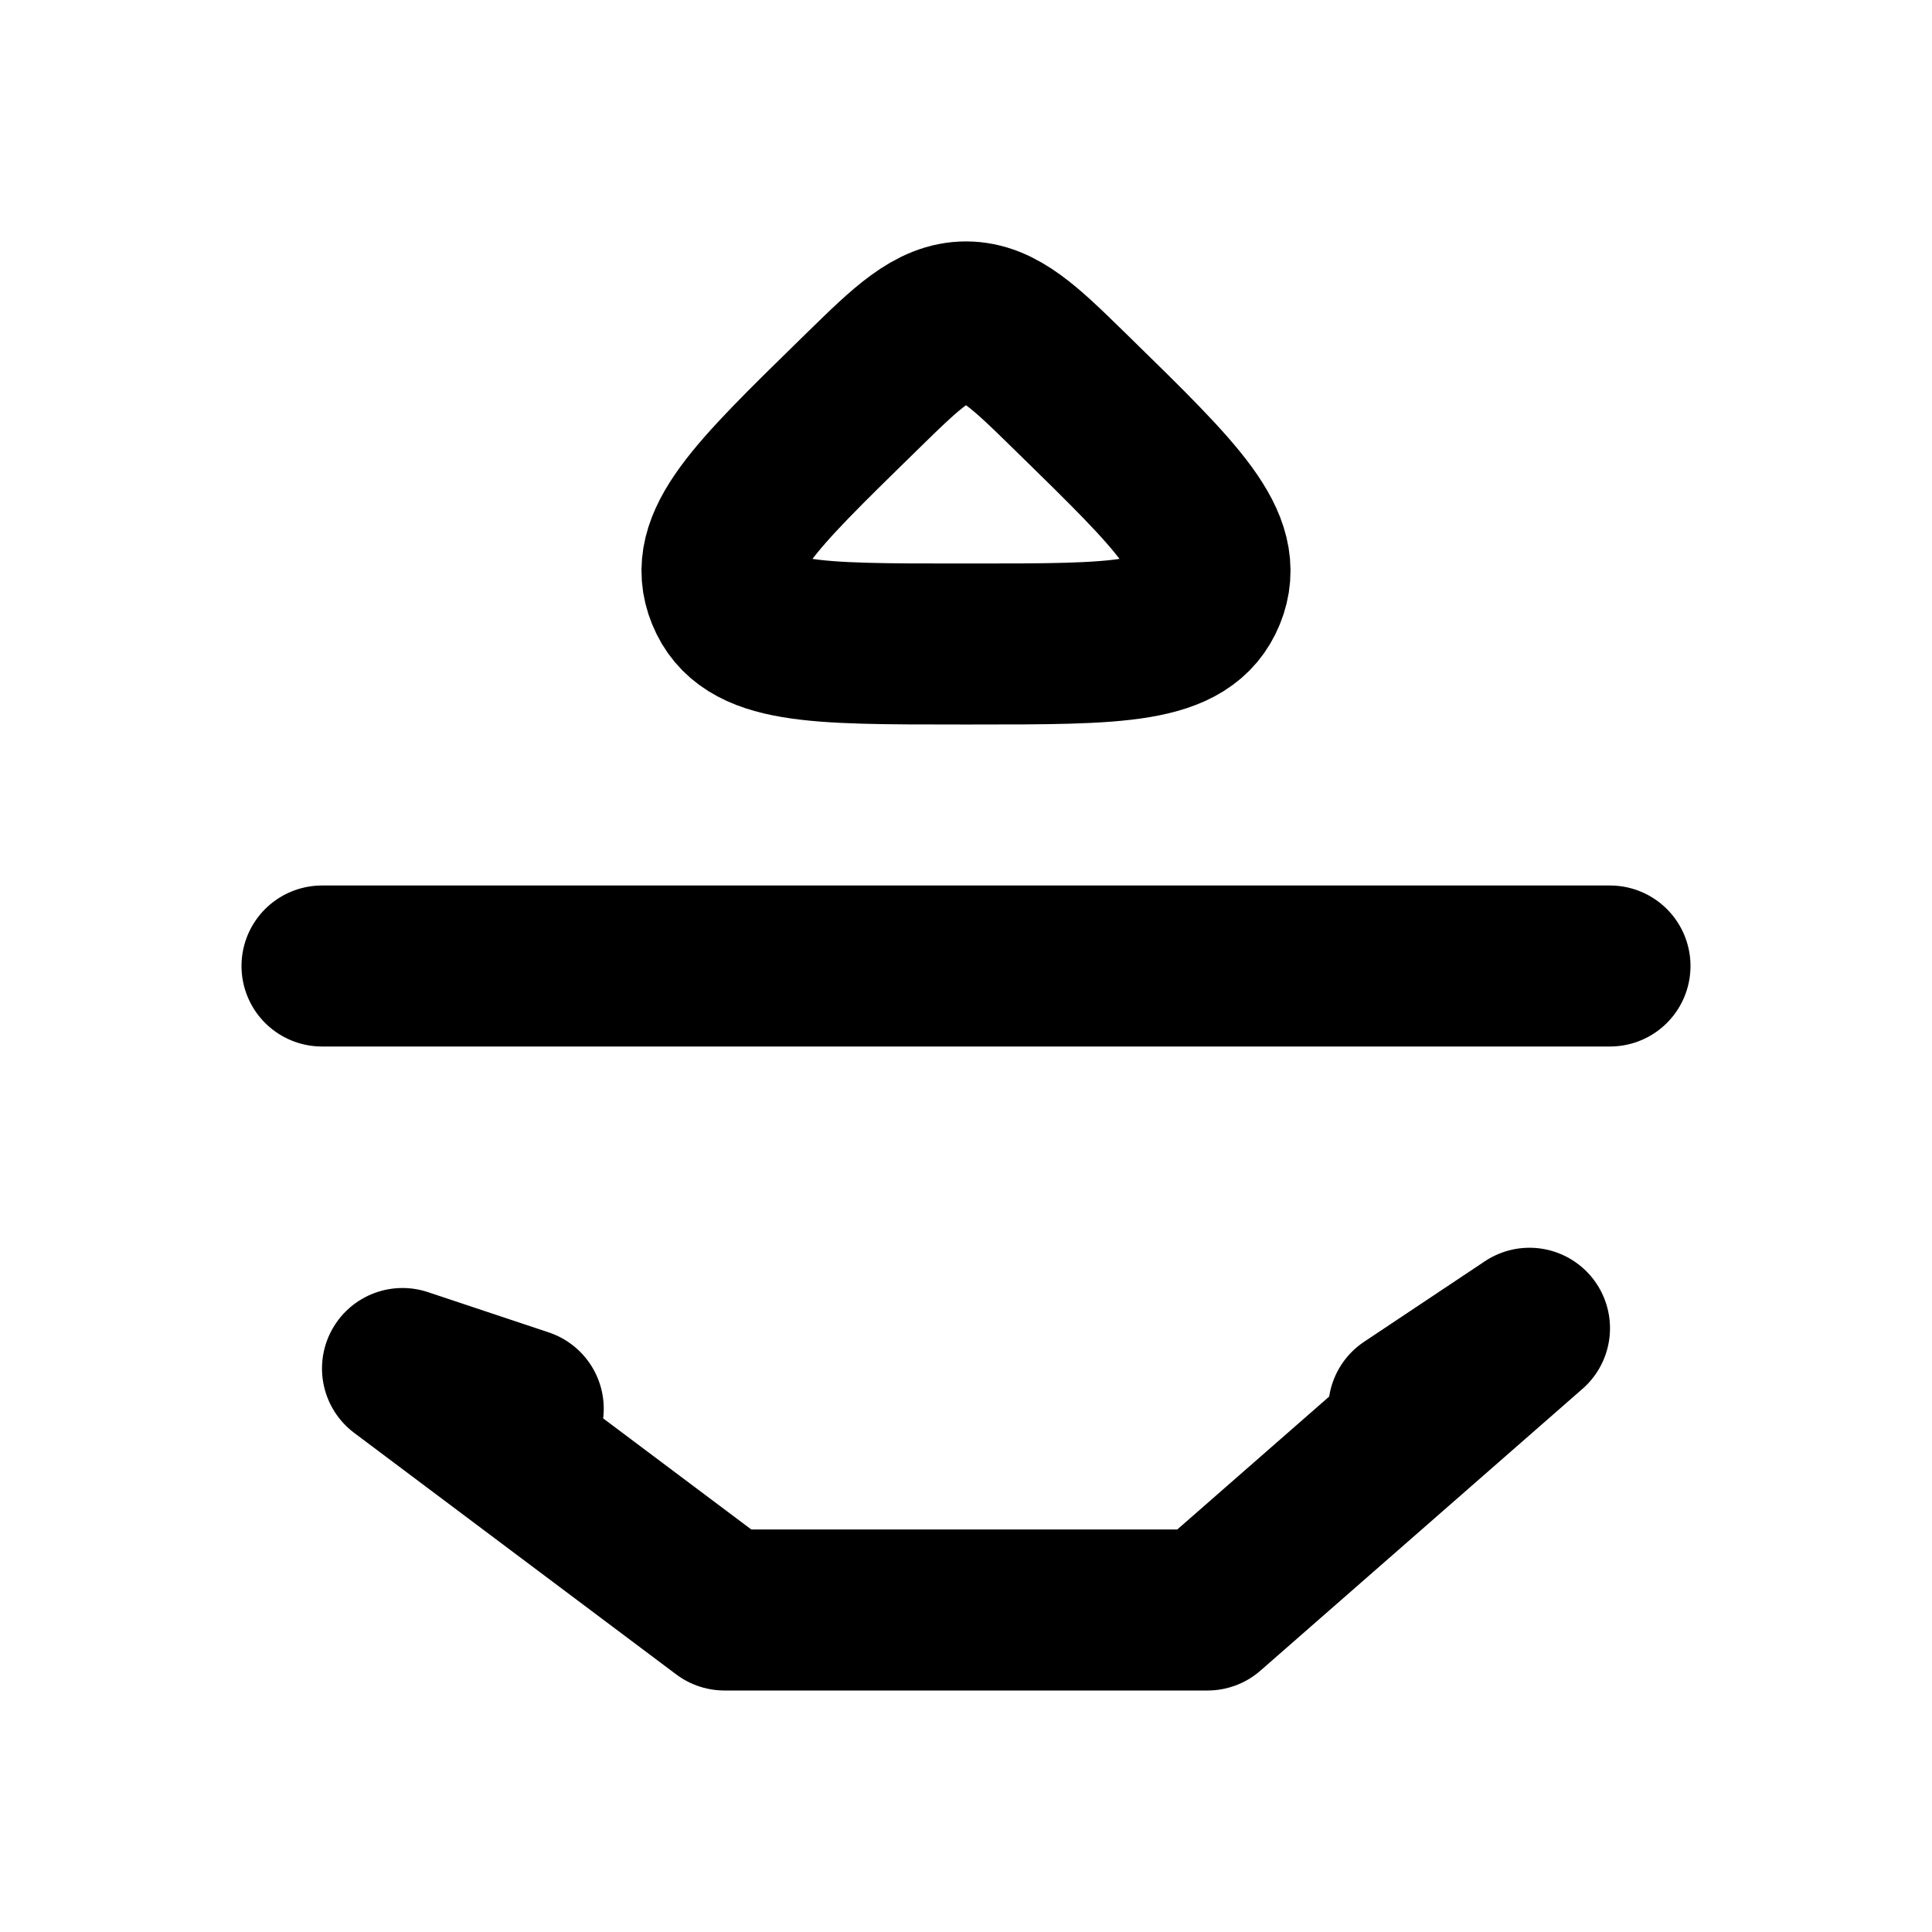
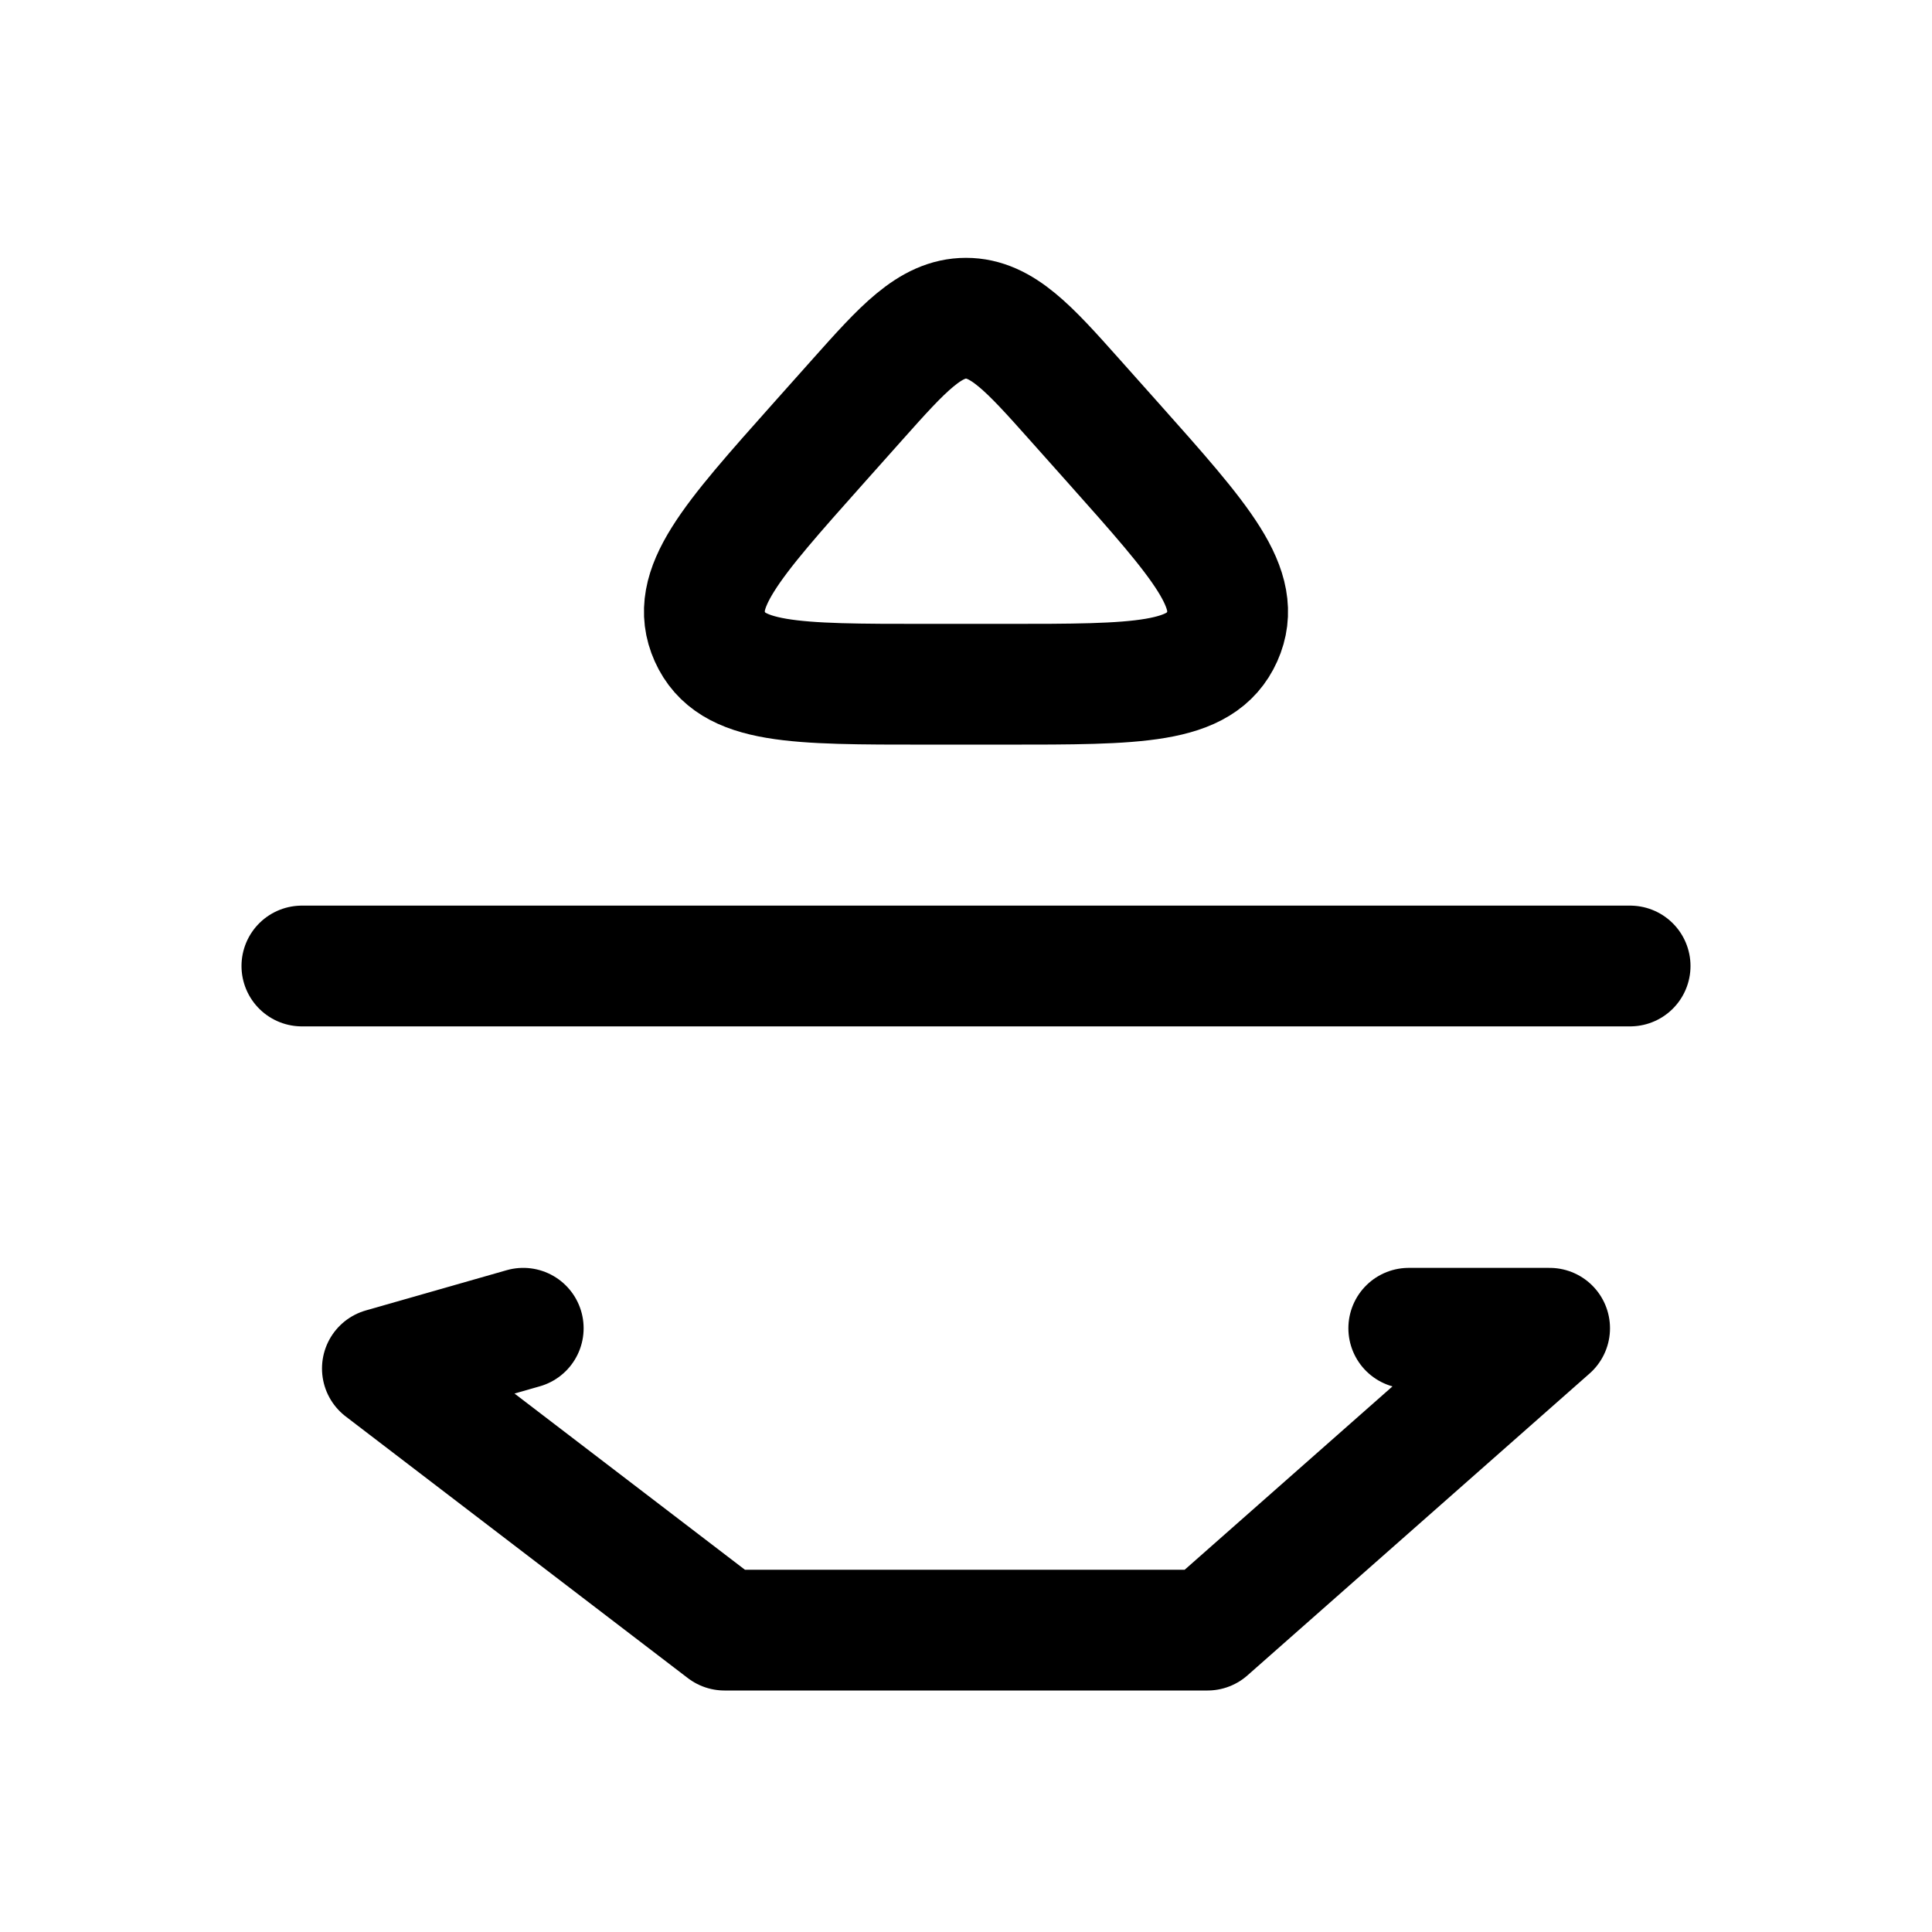
<svg xmlns="http://www.w3.org/2000/svg" viewBox="0 0 24 24" width="24" height="24">
-   <path d="M4 12L20 12" fill="none" stroke="currentColor" stroke-width="2" stroke-linecap="round" stroke-linejoin="round" />
-   <path d="M11.916 8C10.093 8 9.281 8 9.027 7.377C8.773 6.755 9.354 6.187 10.657 4.913L10.742 4.83C11.261 4.323 11.592 3.999 12 3.999C12.408 3.999 12.739 4.323 13.258 4.83L13.343 4.913C14.646 6.187 15.227 6.755 14.973 7.377C14.719 8 13.907 8 12.084 8Z" fill="none" stroke="currentColor" stroke-width="2" stroke-linecap="round" stroke-linejoin="round" />
-   <path d="M6.5 17.5L5 17L9 20L15 20L19 16.5L17.5 17.5" fill="none" stroke="currentColor" stroke-width="2" stroke-linecap="round" stroke-linejoin="round" />
+   <path d="M3.75 12L20.25 12" fill="none" stroke="currentColor" stroke-width="1.5" stroke-linecap="round" stroke-linejoin="round" />
+   <path d="M11.515 8.5C9.858 8.5 9.083 8.5 8.818 7.909C8.553 7.318 9.068 6.74 10.171 5.502L10.656 4.958C11.211 4.336 11.552 3.953 12 3.953C12.448 3.953 12.789 4.336 13.344 4.958L13.829 5.502C14.932 6.74 15.447 7.318 15.182 7.909C14.917 8.5 14.142 8.5 12.485 8.5Z" fill="none" stroke="currentColor" stroke-width="1.5" stroke-linecap="round" stroke-linejoin="round" />
+   <path d="M6.5 16.5L4.75 17L9 20.25L15 20.25L19.25 16.5L17.5 16.5" fill="none" stroke="currentColor" stroke-width="1.5" stroke-linecap="round" stroke-linejoin="round" />
</svg>
